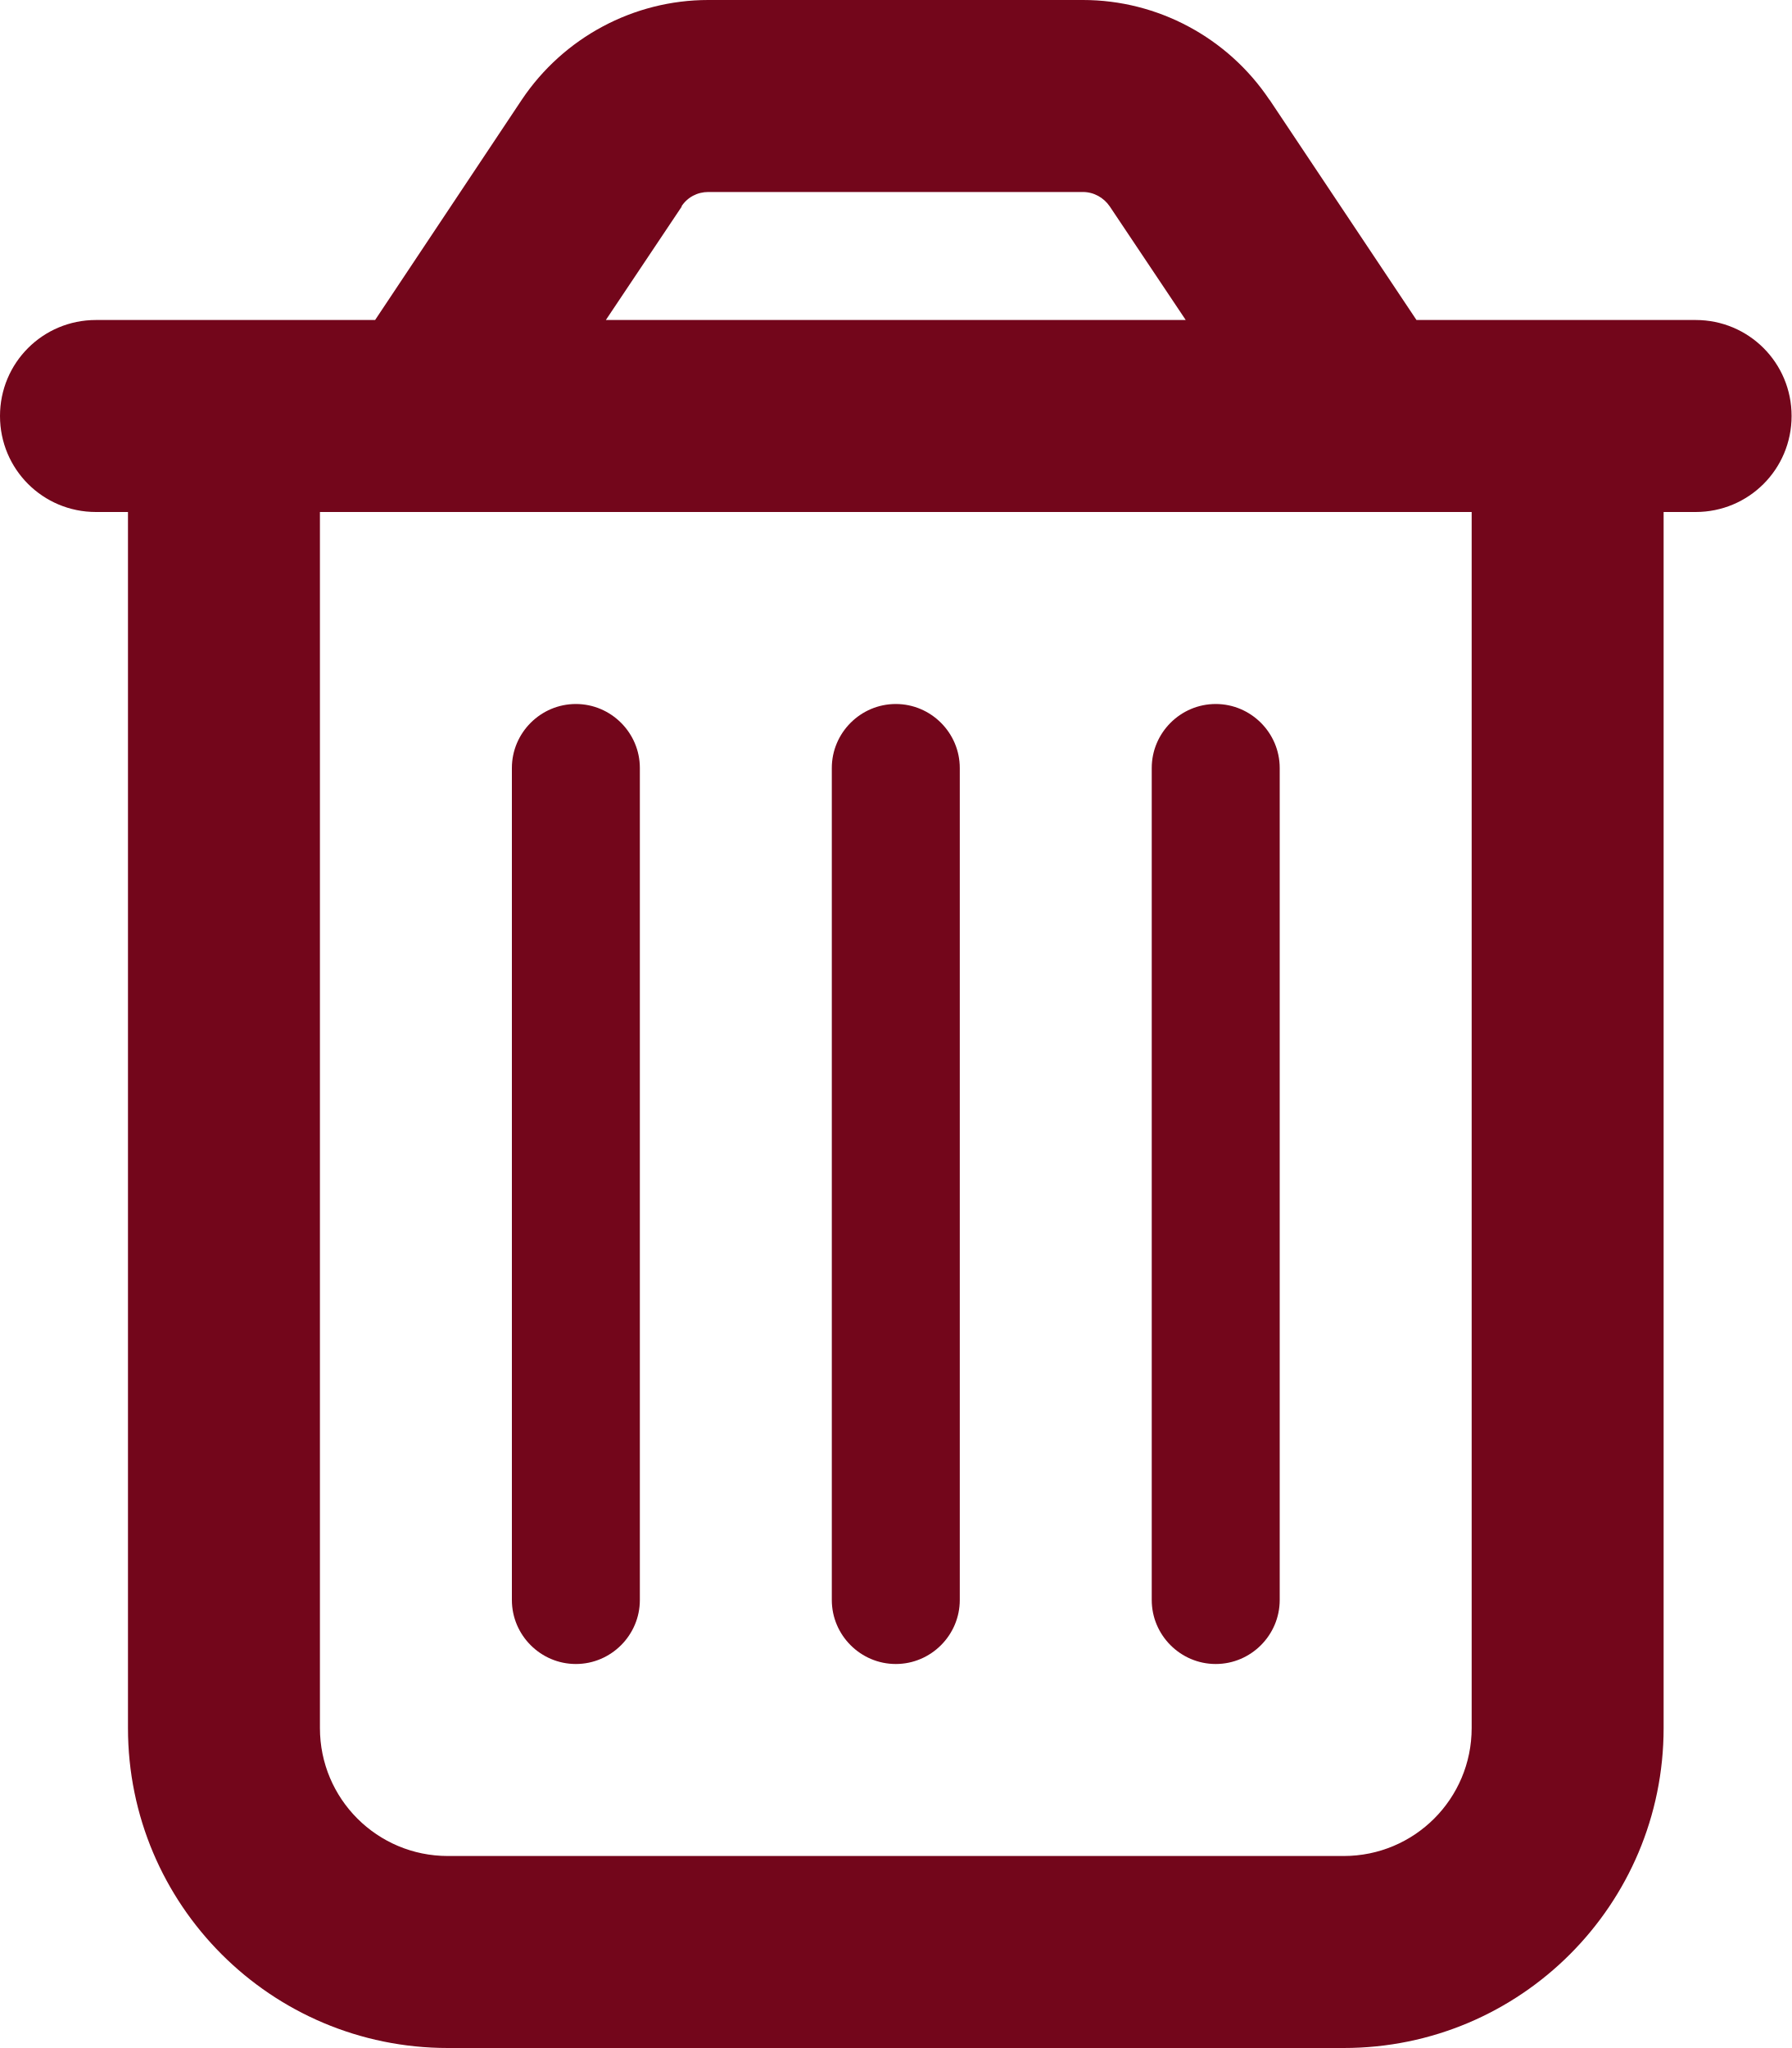
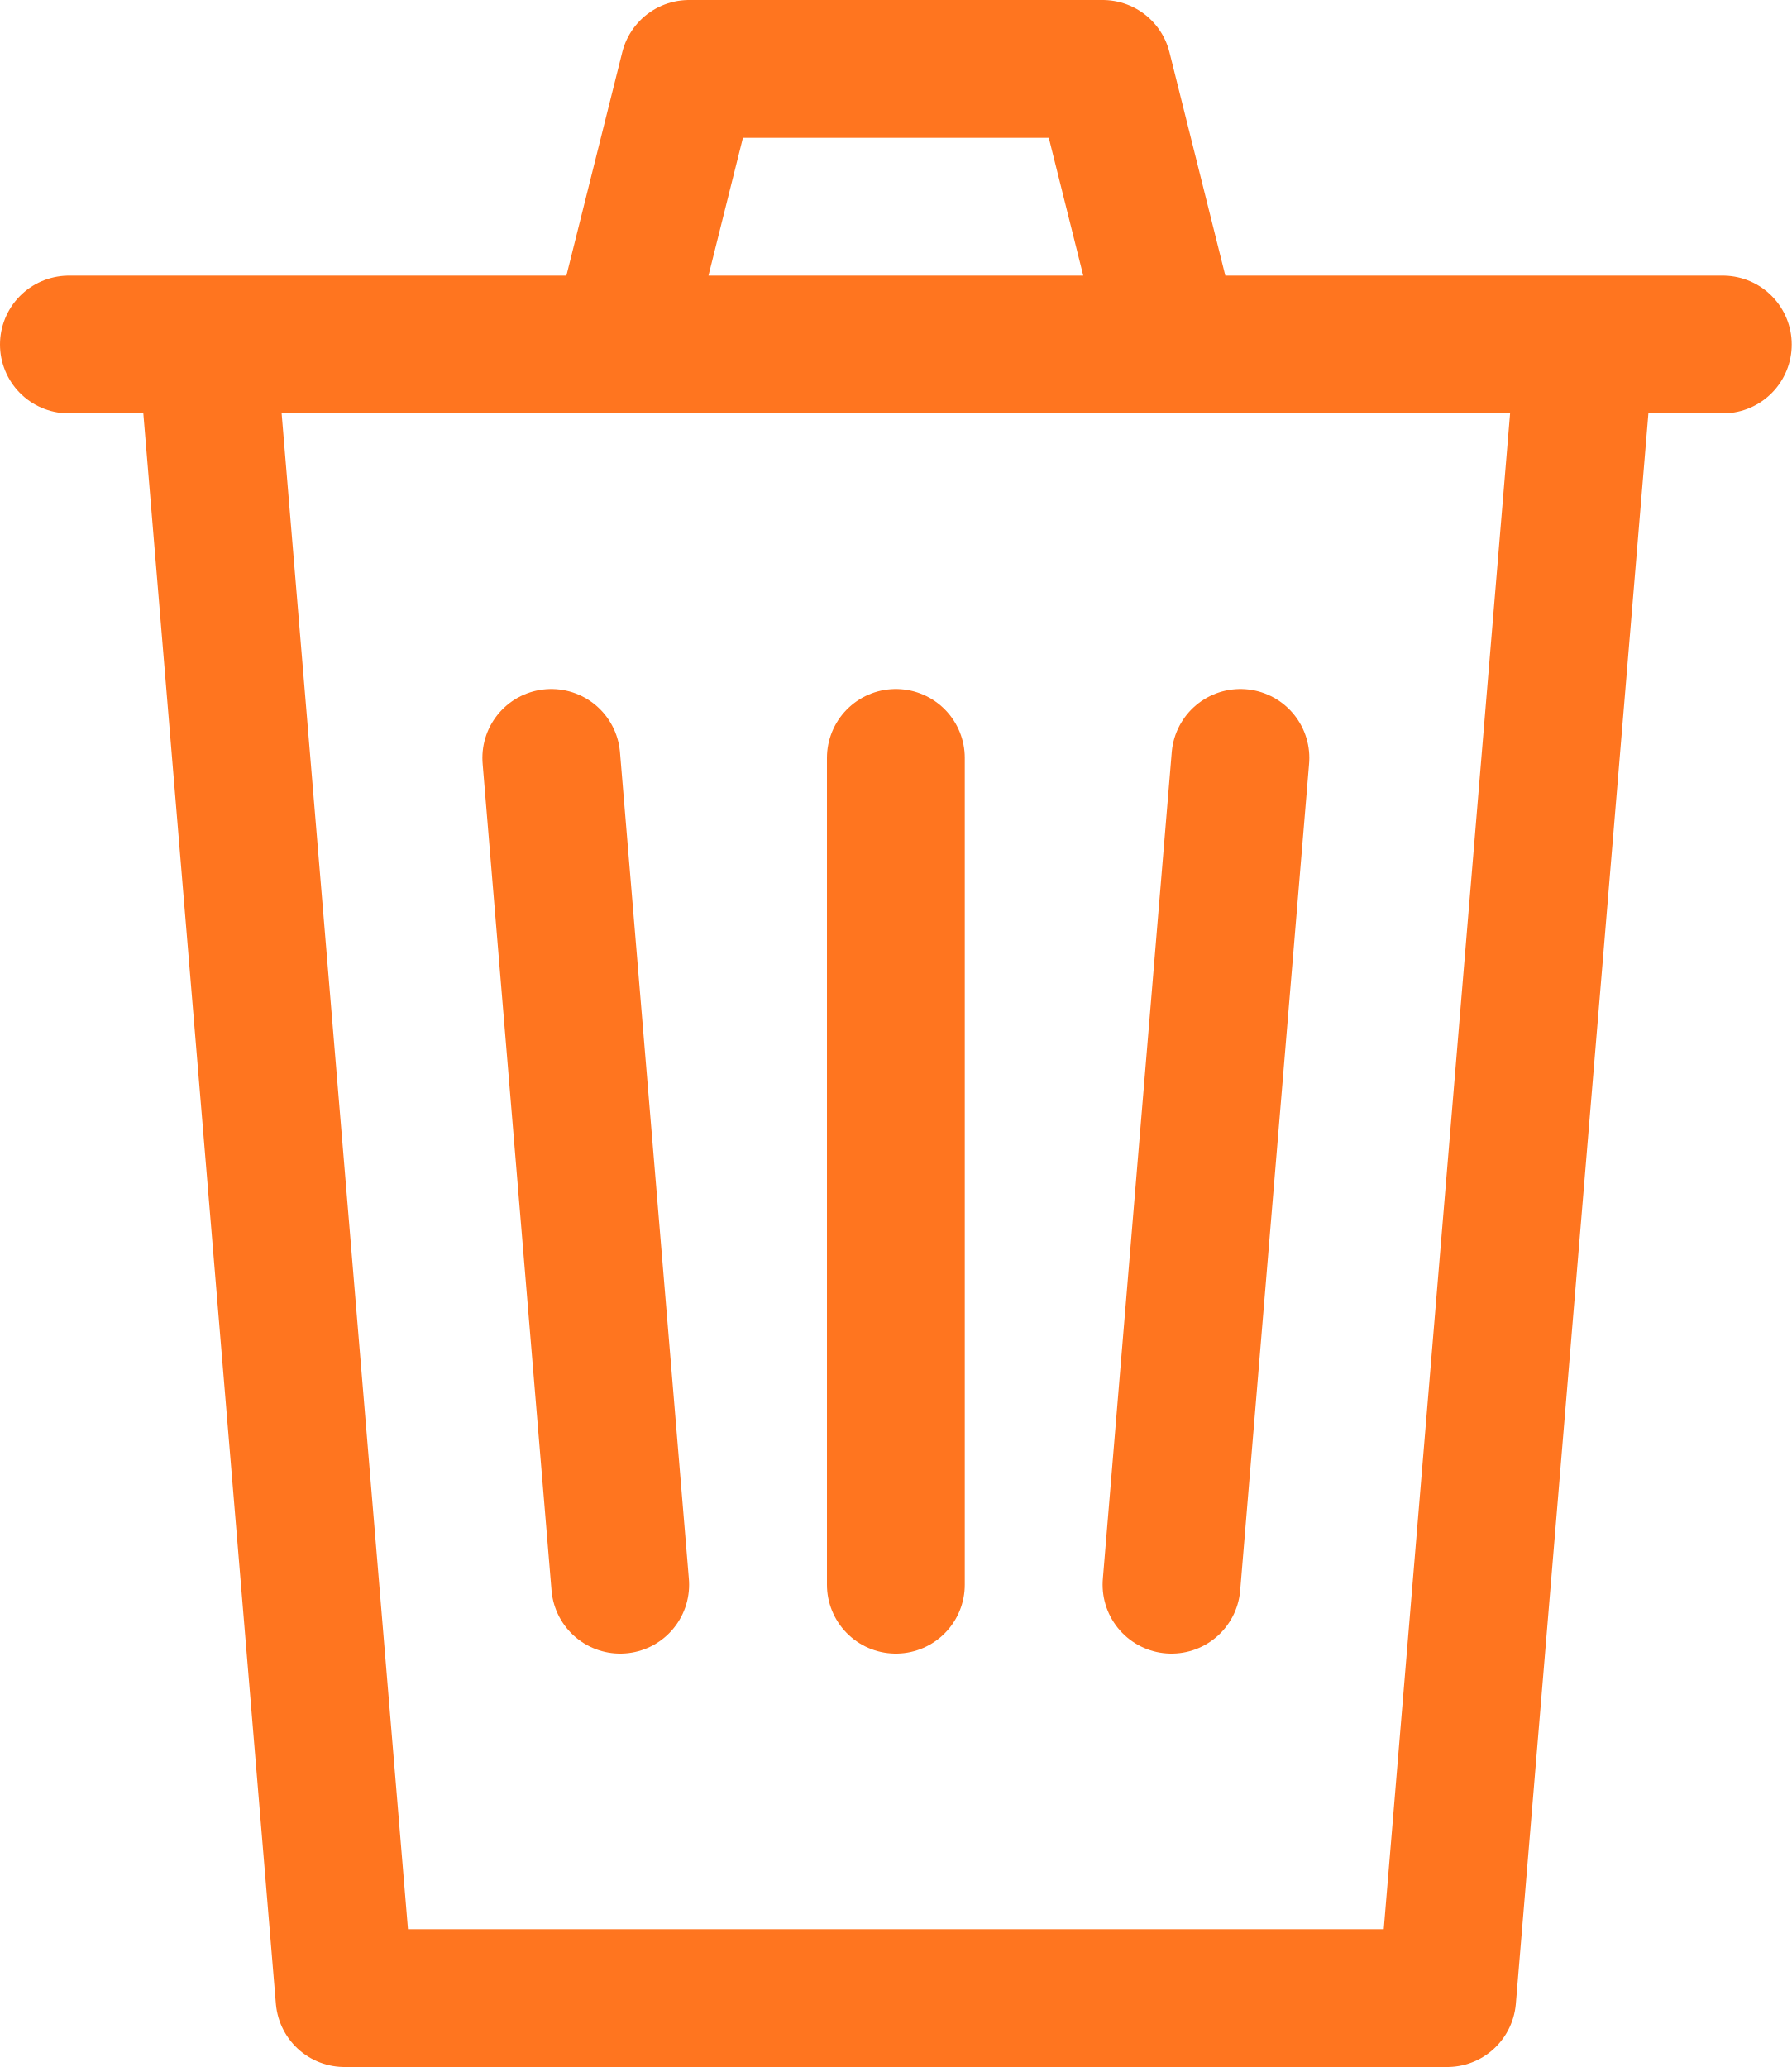
- <svg xmlns="http://www.w3.org/2000/svg" viewBox="0 0 448 512">
-   <path fill="#73061b" d="M170.5 51.6L151.5 80l145 0-19-28.4c-1.5-2.2-4-3.6-6.7-3.6l-93.7 0c-2.7 0-5.2 1.3-6.7 3.6zm147-26.6L354.2 80 368 80l48 0 8 0c13.3 0 24 10.7 24 24s-10.7 24-24 24l-8 0 0 304c0 44.2-35.8 80-80 80l-224 0c-44.2 0-80-35.8-80-80l0-304-8 0c-13.3 0-24-10.7-24-24S10.7 80 24 80l8 0 48 0 13.8 0 36.7-55.1C140.9 9.4 158.4 0 177.1 0l93.7 0c18.7 0 36.2 9.4 46.6 24.9zM80 128l0 304c0 17.7 14.3 32 32 32l224 0c17.7 0 32-14.3 32-32l0-304L80 128zm80 64l0 208c0 8.8-7.2 16-16 16s-16-7.2-16-16l0-208c0-8.8 7.2-16 16-16s16 7.2 16 16zm80 0l0 208c0 8.8-7.2 16-16 16s-16-7.2-16-16l0-208c0-8.8 7.2-16 16-16s16 7.2 16 16zm80 0l0 208c0 8.8-7.2 16-16 16s-16-7.2-16-16l0-208c0-8.8 7.2-16 16-16s16 7.2 16 16z" />
+ <svg xmlns="http://www.w3.org/2000/svg" width="13" height="15" viewBox="0 0 13 15" fill="none">
+   <path d="M12.5 2.5H1.5L2.5 14.5H10.5L11.5 2.5H0.5M6.5 5.5V11.5M9 5.5L8.5 11.5M4 5.5L4.5 11.5M4.5 2.5L5 0.5H8L8.5 2.5" stroke="#FF751F" stroke-linecap="round" stroke-linejoin="round" />
</svg>
